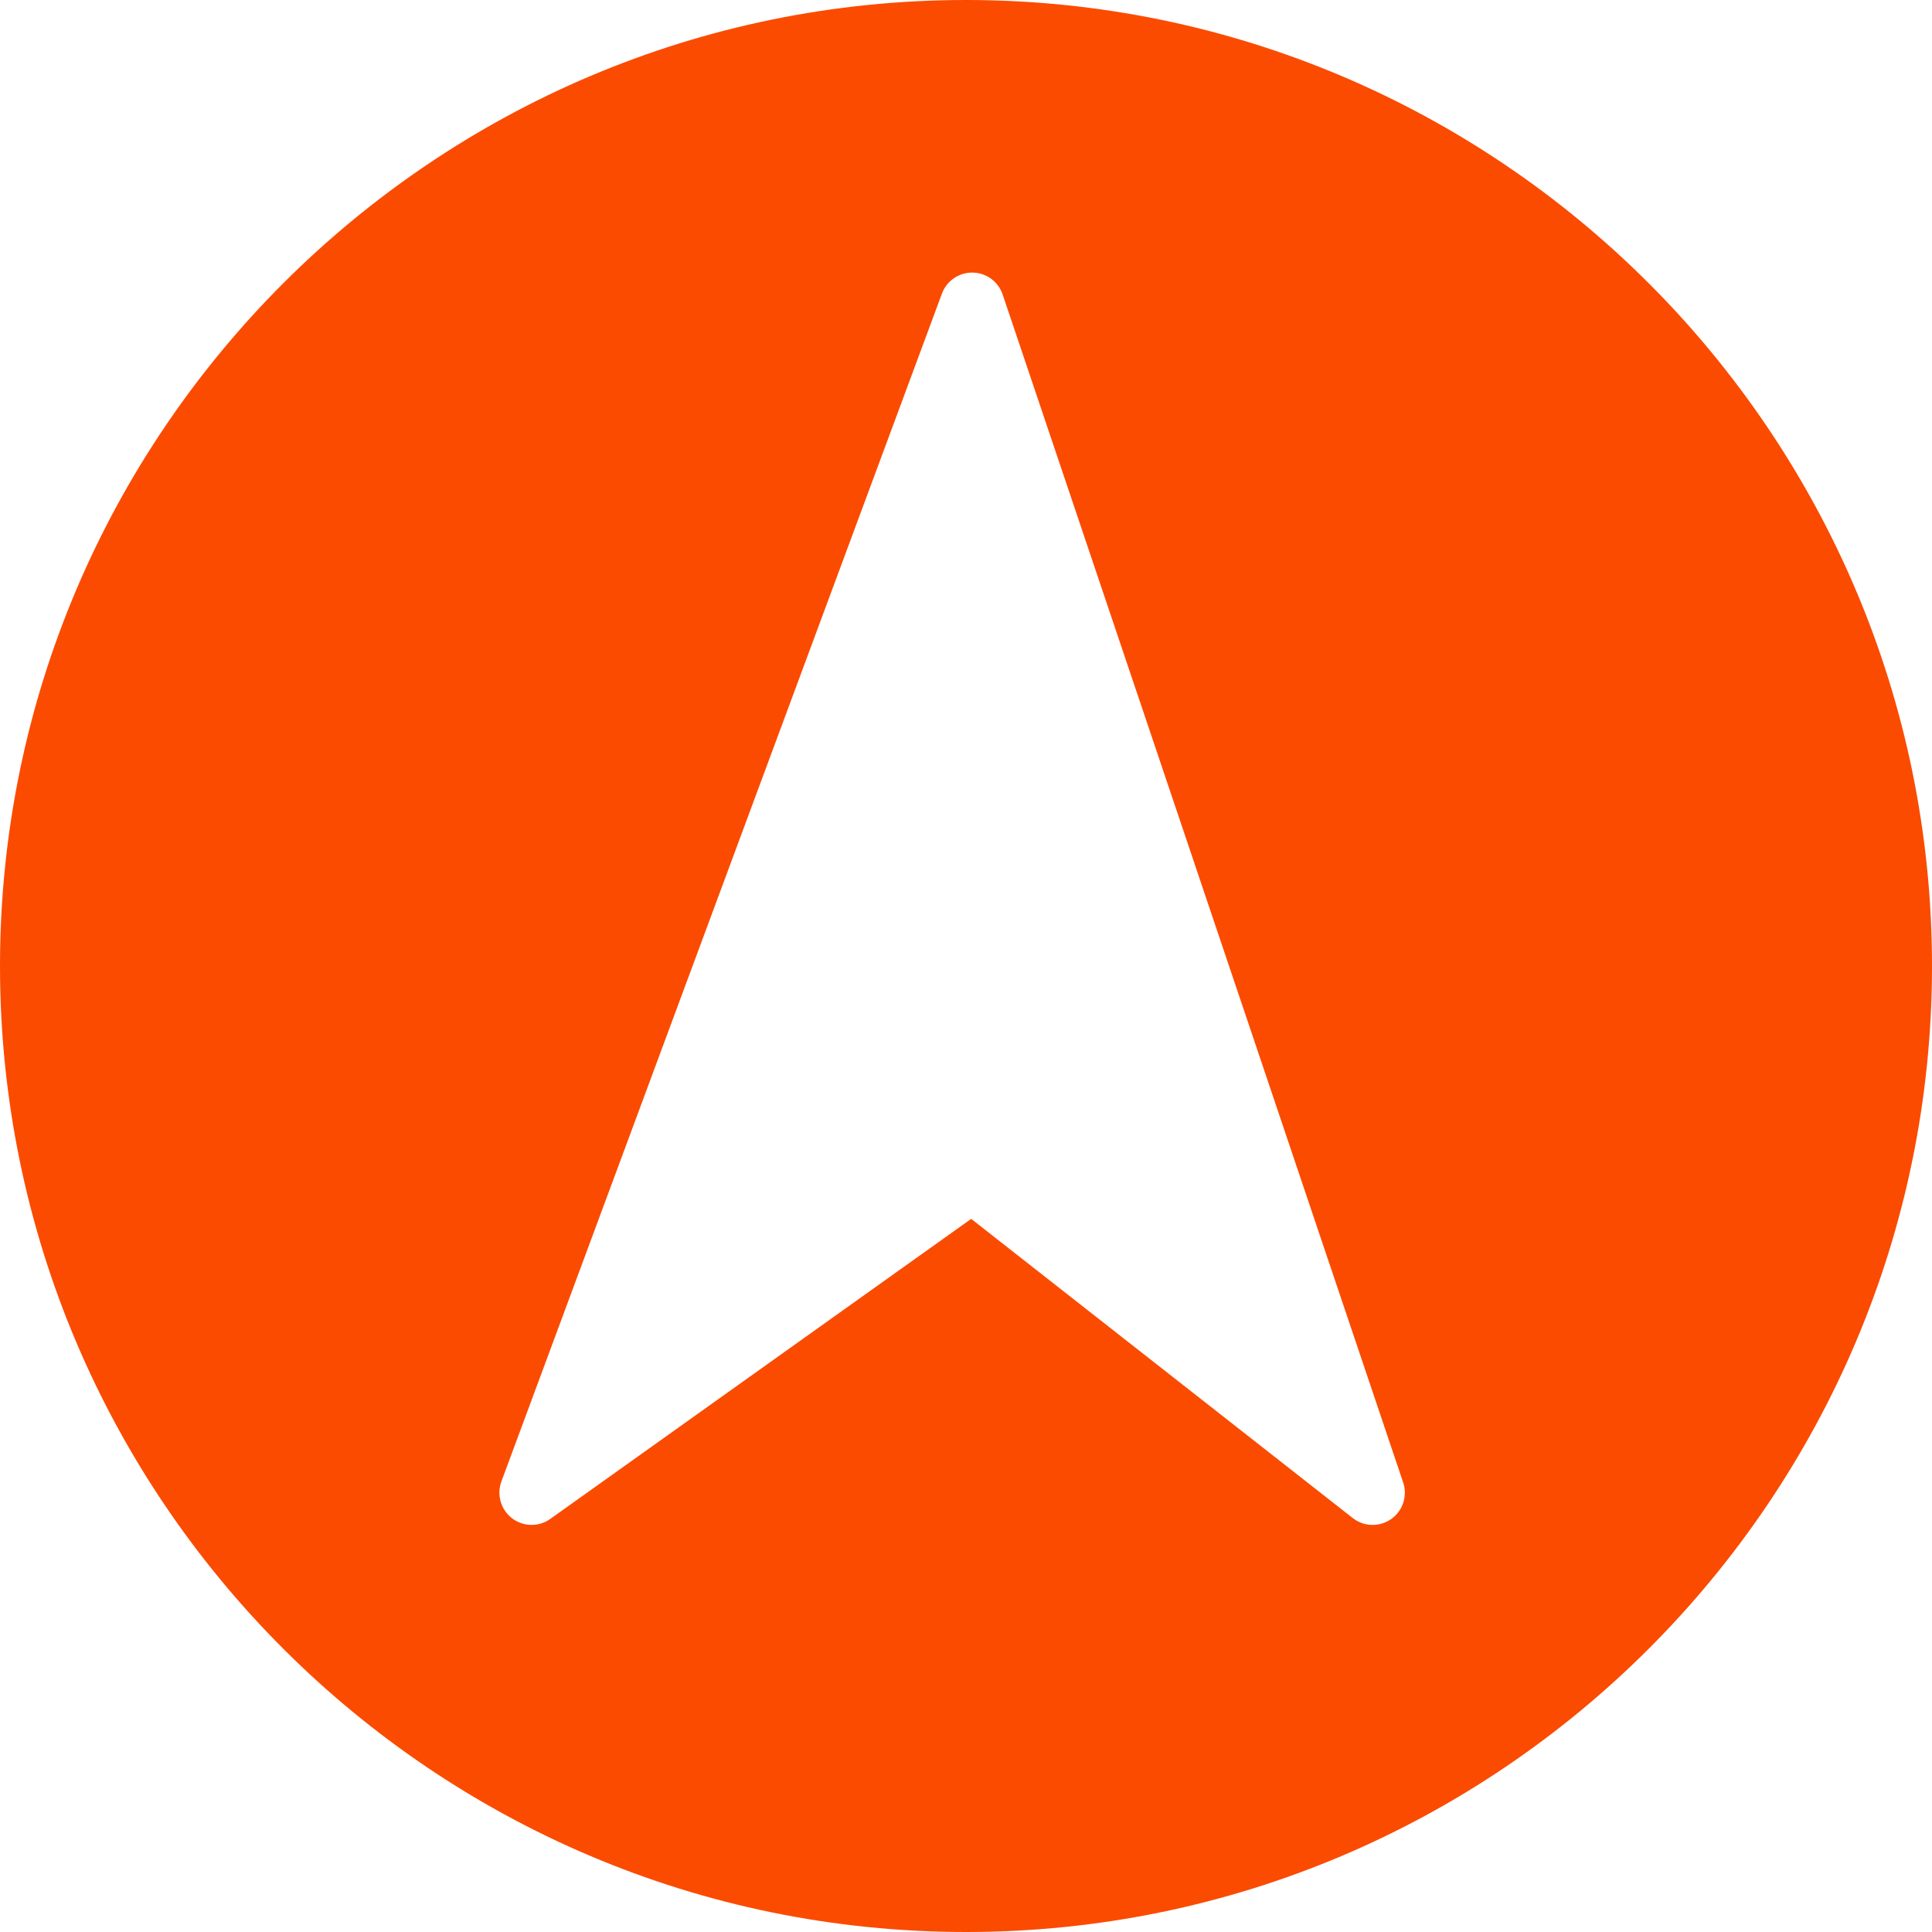
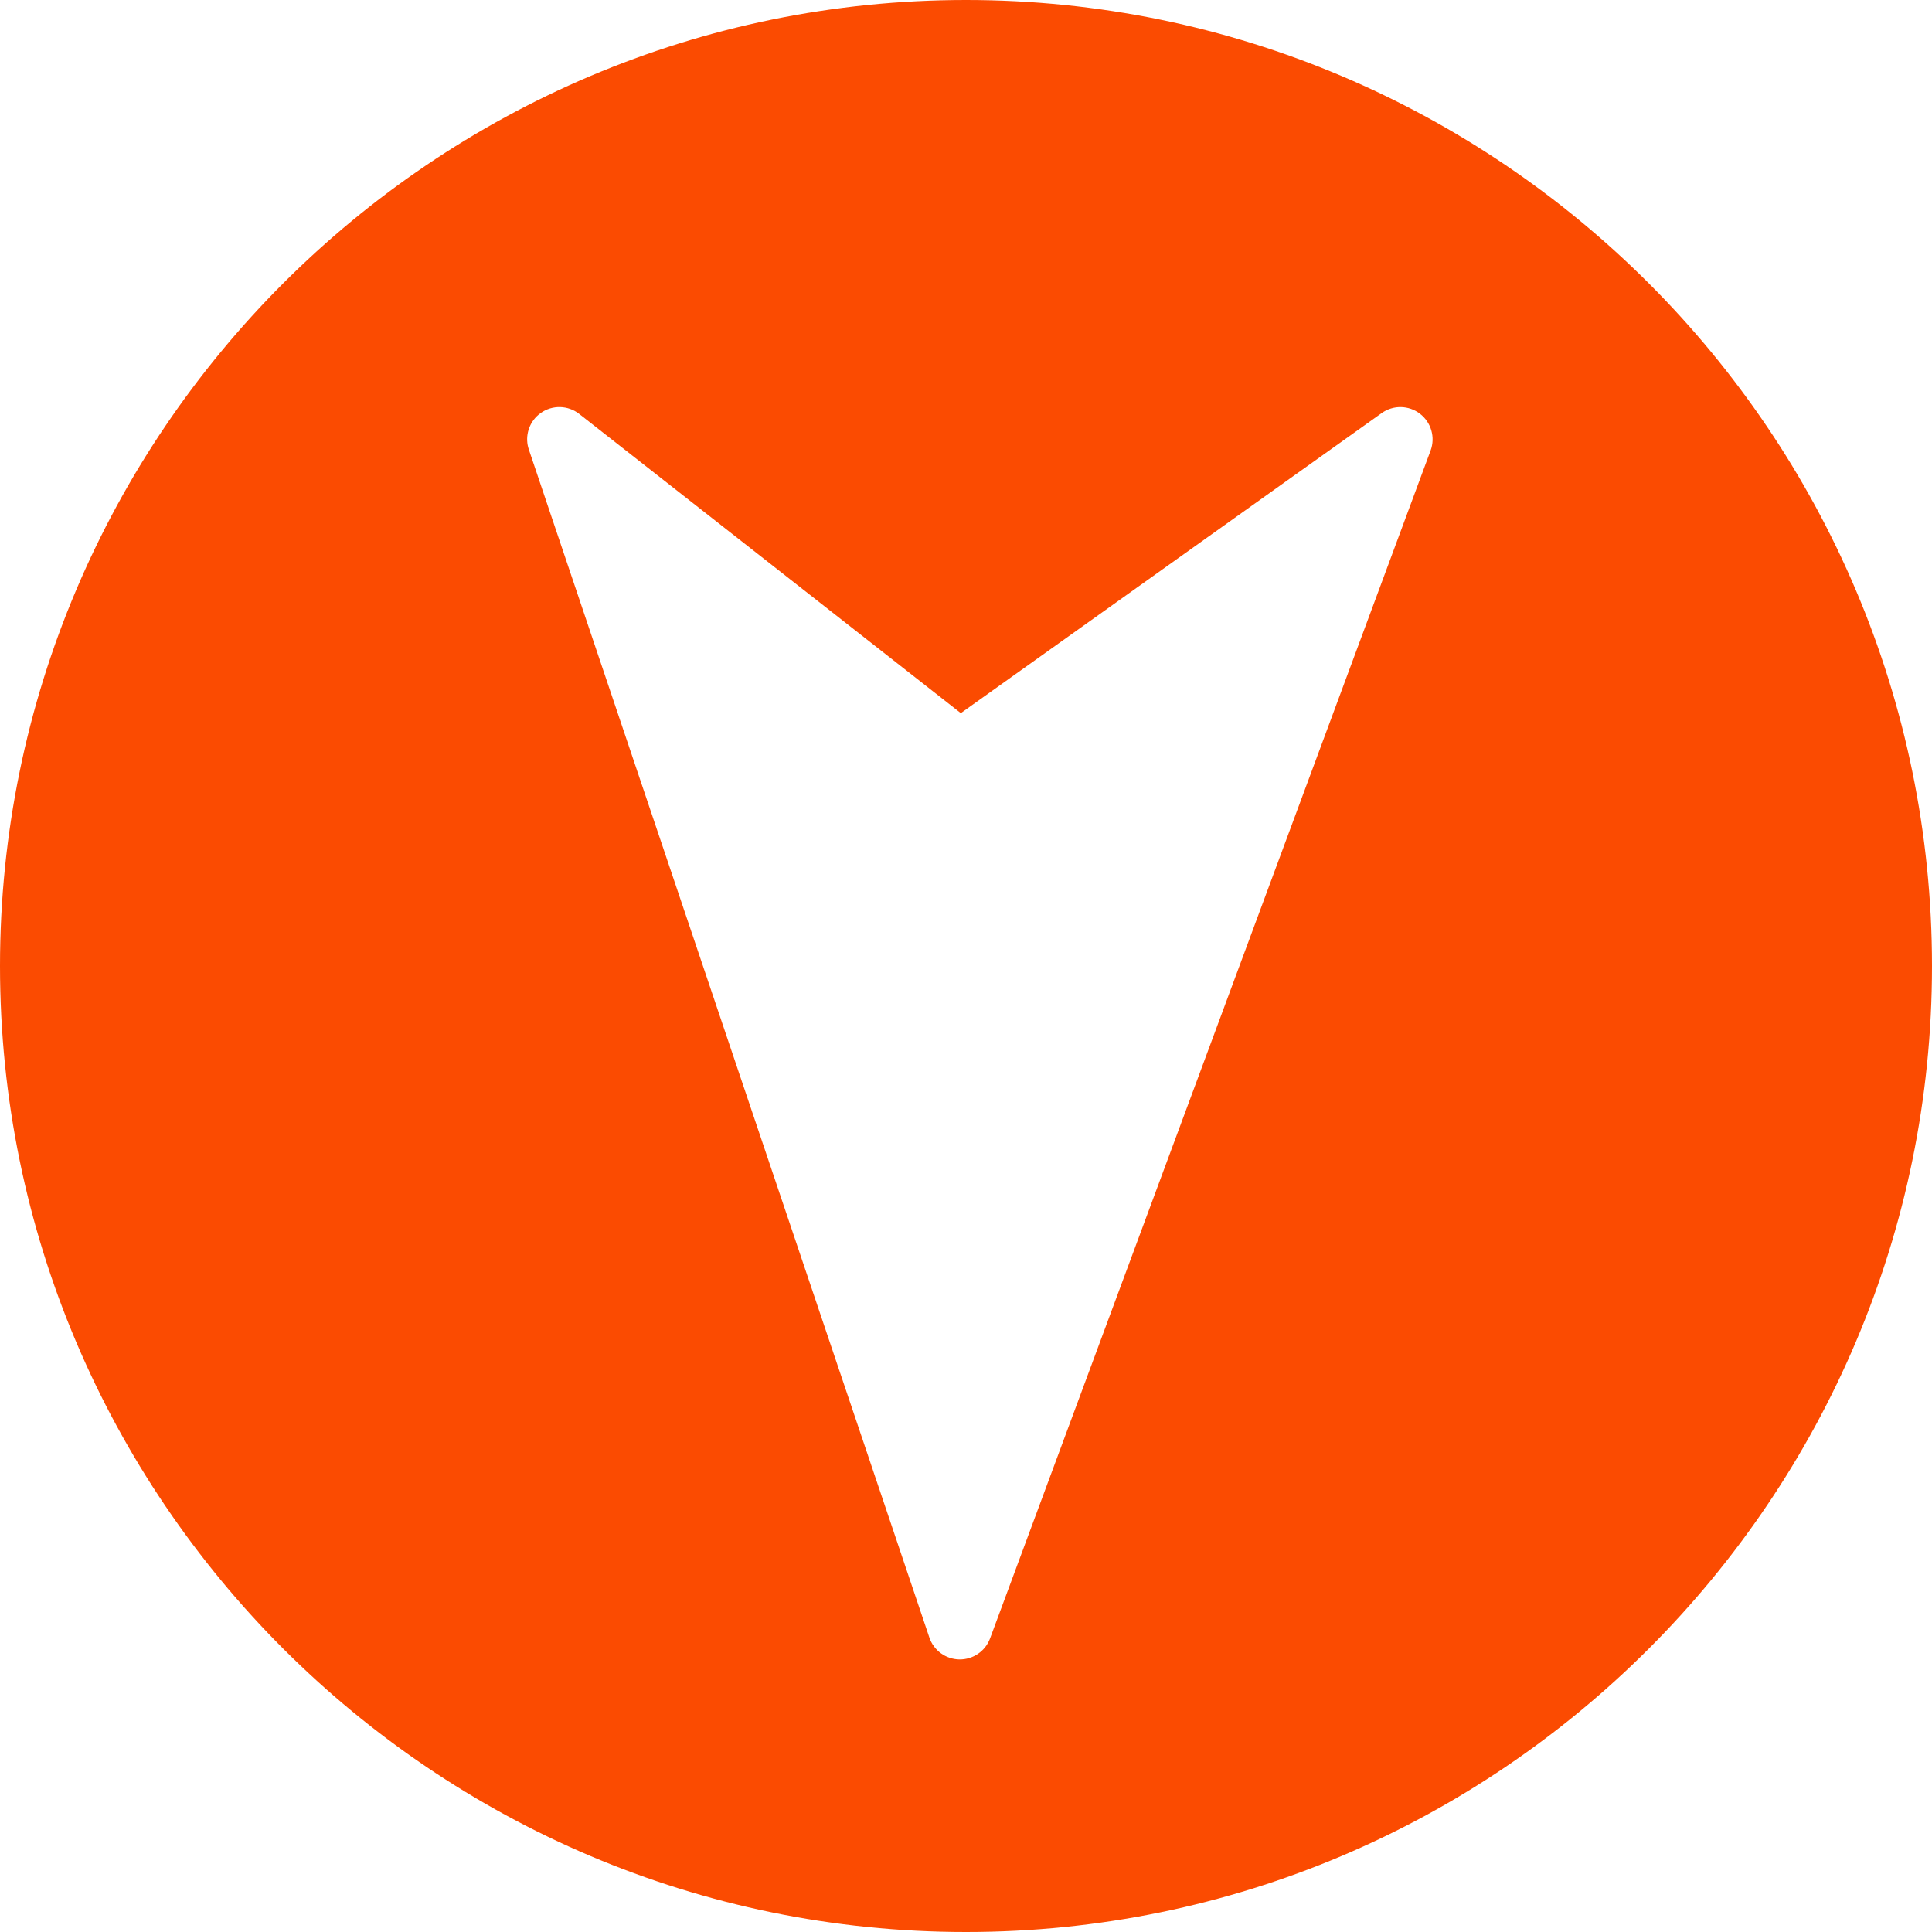
<svg xmlns="http://www.w3.org/2000/svg" width="60px" height="60px" viewBox="0 0 60 60" version="1.1">
  <defs />
  <g id="Page-1" stroke="none" stroke-width="1" fill="none" fill-rule="evenodd">
-     <g id="navigation" fill-rule="nonzero" fill="#fb4b01">
+     <g id="navigation" transform="translate(30, 30) rotate(180) translate(-30, -30) " fill-rule="nonzero" fill="#FB4B01">
      <path d="M30,0 C13.458,0 0,13.458 0,30 C0,46.542 13.458,60 30,60 C46.542,60 60,46.542 60,30 C60,13.458 46.542,0 30,0 Z M31.138,9.146 L43.576,46.038 C43.7,46.402 43.601,46.8 43.336,47.065 C43.296,47.104 43.253,47.141 43.206,47.174 C42.845,47.43 42.359,47.417 42.012,47.145 L30.161,37.853 L17.09,47.171 C16.732,47.427 16.25,47.418 15.902,47.151 C15.554,46.884 15.419,46.421 15.571,46.009 L29.253,9.117 C29.399,8.721 29.783,8.459 30.206,8.465 C30.63,8.472 31.003,8.744 31.138,9.146 Z" id="Shape" />
    </g>
  </g>
</svg>
